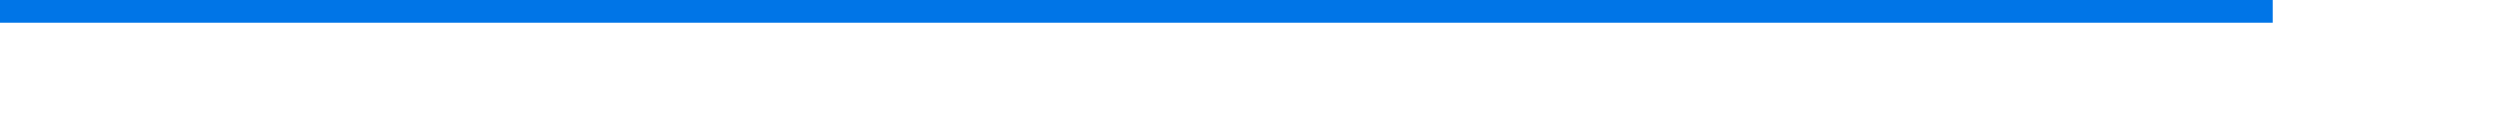
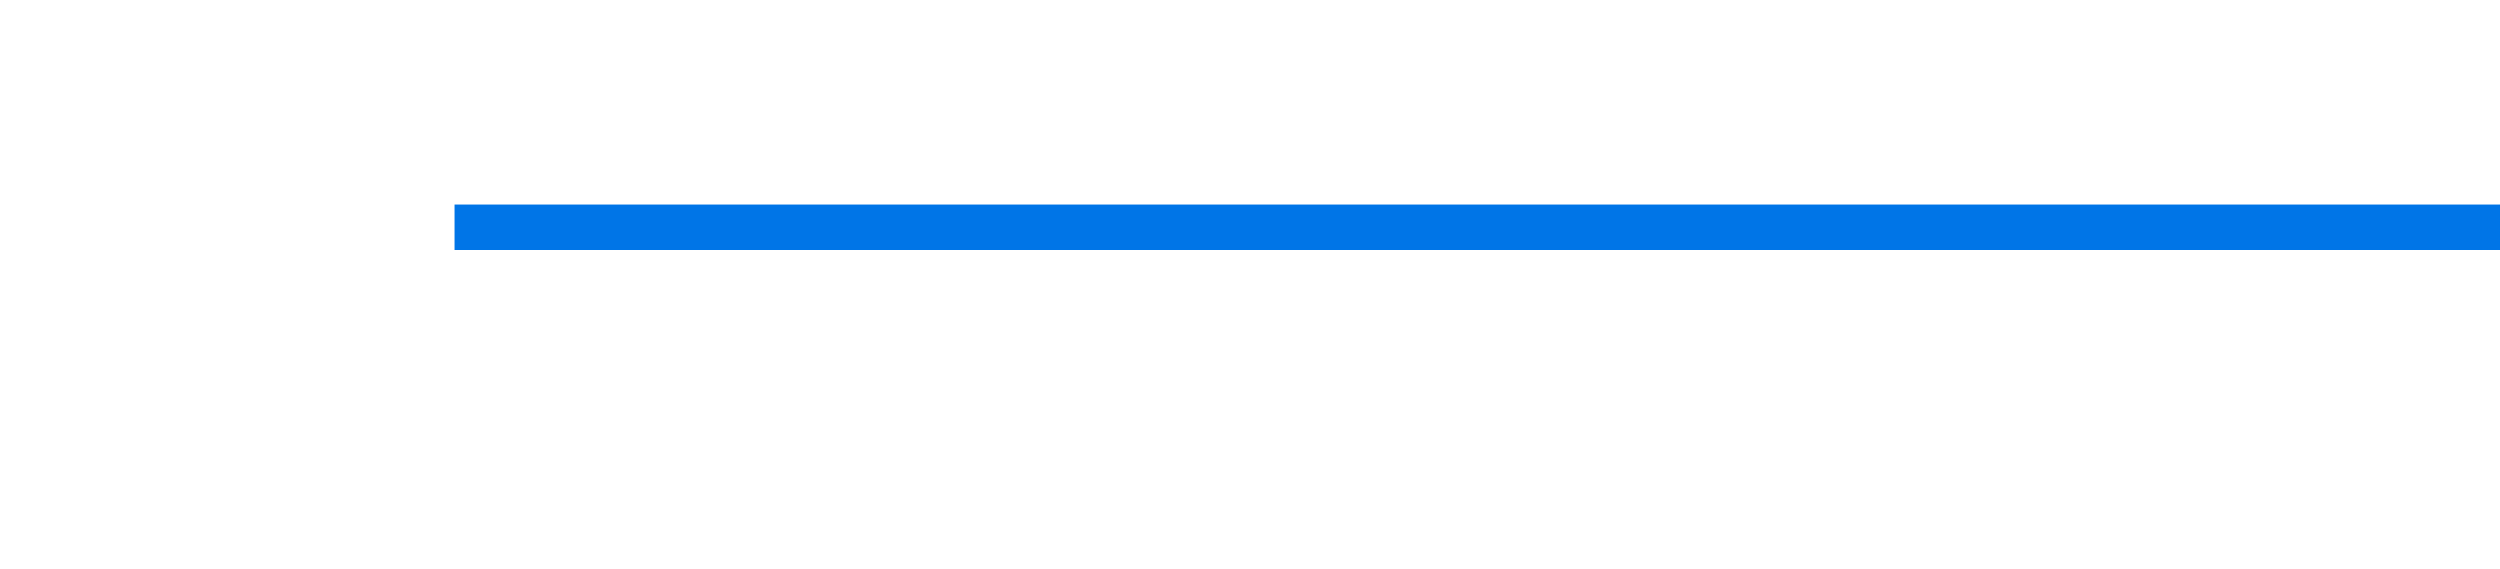
- <svg xmlns="http://www.w3.org/2000/svg" version="1.1" viewBox="-10 -5 220 10" transform="translate(-10 -5)" width="220" height="10" xml:space="preserve">
+ <svg xmlns="http://www.w3.org/2000/svg" version="1.1" viewBox="-50 -5 220 10" transform="translate(-10 -5)" width="220" height="50" xml:space="preserve">
  <defs />
  <line x1="0" y1="0" x2="200" y2="0" style="stroke-width: 4; stroke: rgb(0, 117, 231);" />
</svg>
